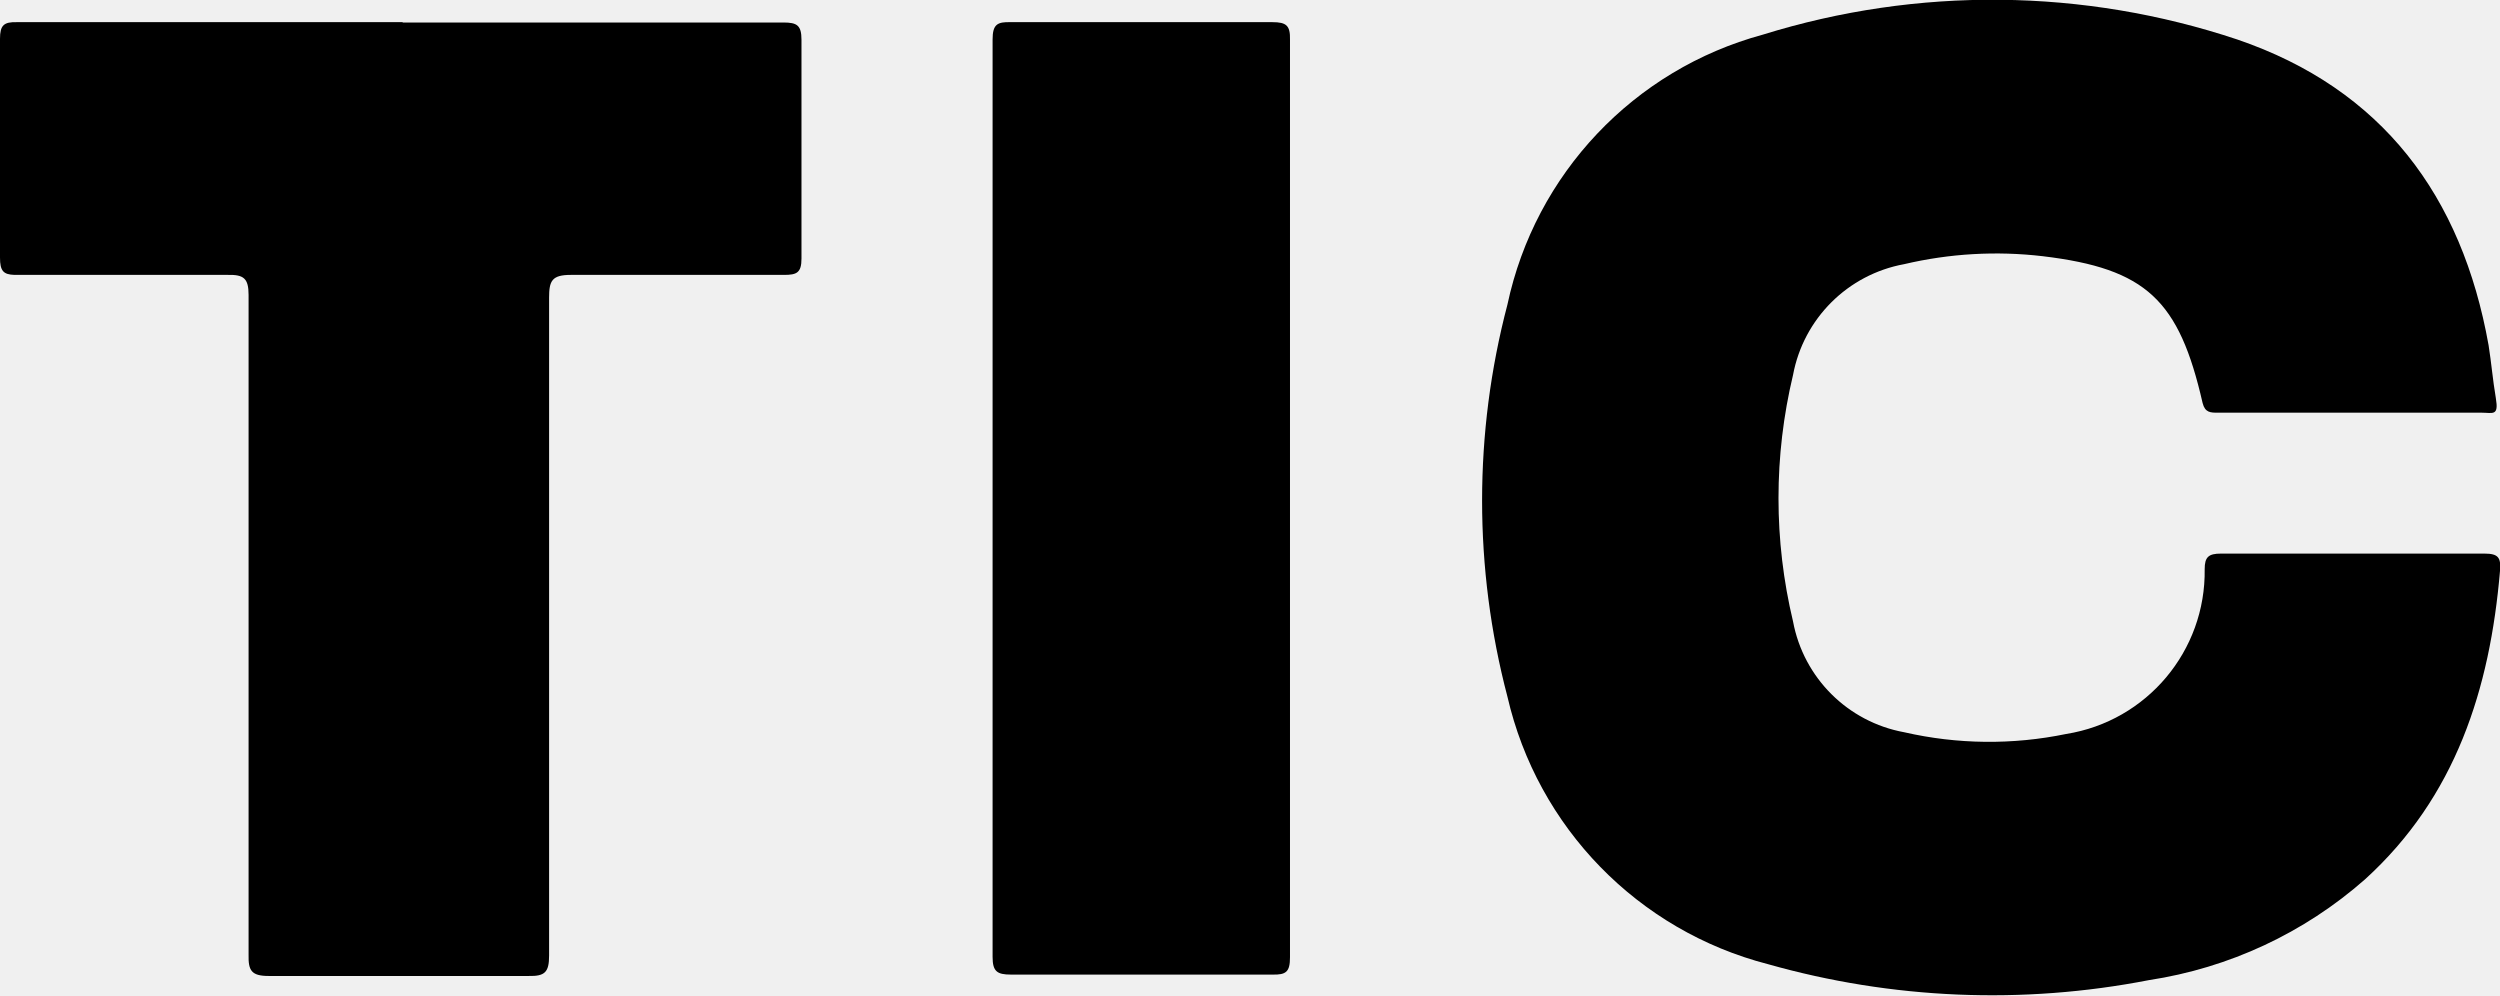
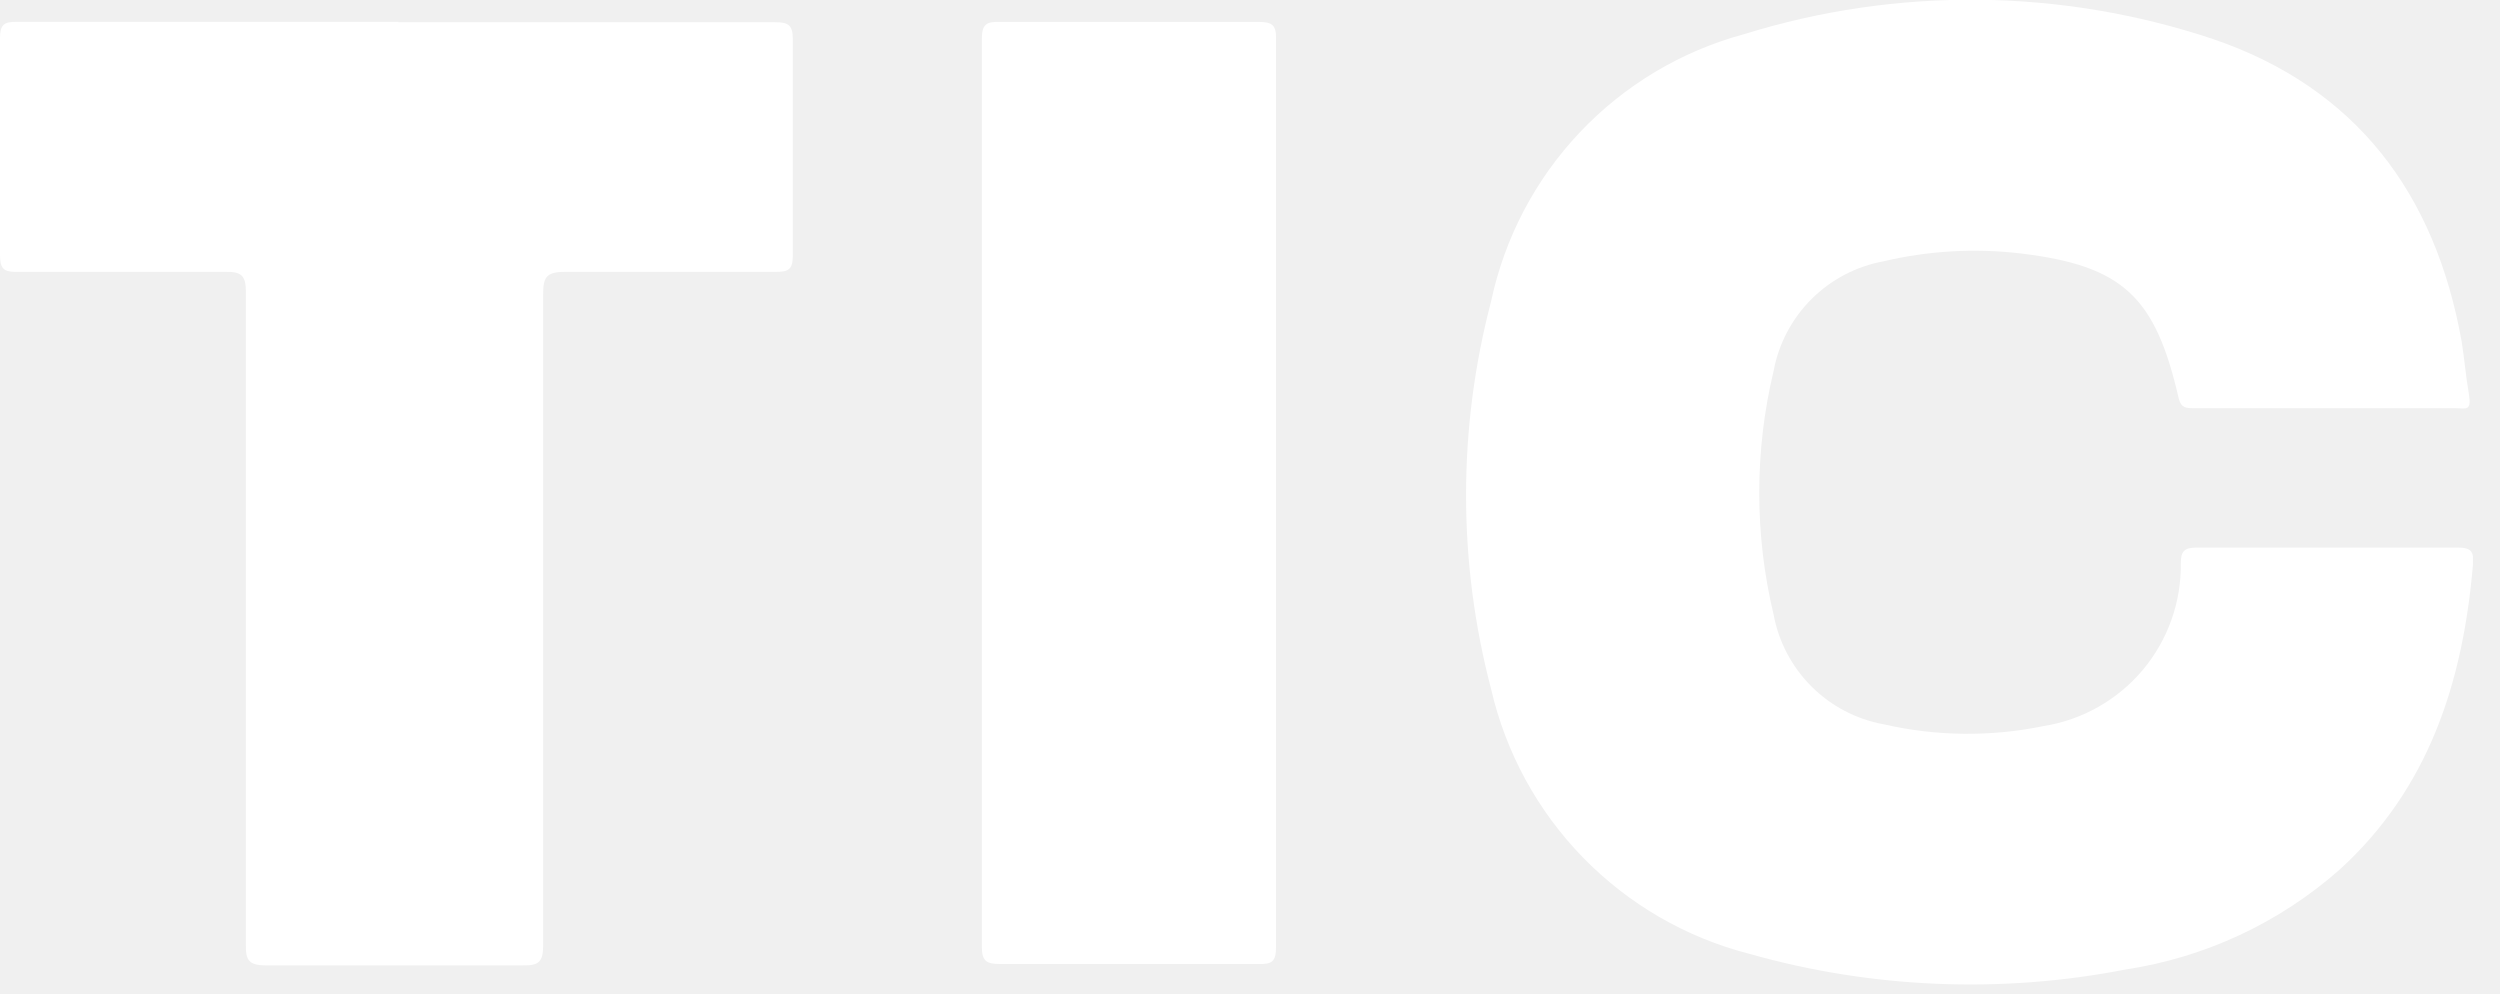
- <svg xmlns="http://www.w3.org/2000/svg" viewBox="0 0 72.21 28.75">
-   <g id="Layer_2" data-name="Layer 2">
-     <g id="Vrstva_1" data-name="Vrstva 1">
-       <path d="M67.89,11.92H64.06c-.21,0-.37,0-.44-.28C62.94,8.67,62,7.76,59,7.4a11.58,11.58,0,0,0-4,.23,4,4,0,0,0-3.21,3.2,15.3,15.3,0,0,0,0,7.12A4,4,0,0,0,55,21.15a11,11,0,0,0,4.68.05,4.75,4.75,0,0,0,4-4.76c0-.35.11-.45.47-.45,2.54,0,5.07,0,7.61,0,.41,0,.48.12.45.5-.29,3.41-1.28,6.53-3.9,8.91a12.22,12.22,0,0,1-6.24,2.91,23.73,23.73,0,0,1-11-.46,10.39,10.39,0,0,1-7.53-7.73,22.27,22.27,0,0,1,0-11.32A10.3,10.3,0,0,1,50.92,1a22.34,22.34,0,0,1,13.7.14c4.19,1.43,6.49,4.52,7.26,8.83.08.5.12,1,.21,1.53s-.09.42-.41.42c-1.26,0-2.53,0-3.79,0Z" />
-       <path d="M11.63.65h11c.39,0,.52.08.52.5,0,2.11,0,4.21,0,6.32,0,.41-.14.47-.5.47-2.05,0-4.11,0-6.16,0-.55,0-.63.17-.63.66,0,6.33,0,12.67,0,19,0,.48-.12.6-.59.59q-3.77,0-7.51,0c-.5,0-.59-.16-.58-.61,0-6.35,0-12.7,0-19.06,0-.48-.14-.59-.6-.58-2.05,0-4.11,0-6.16,0C.1,7.93,0,7.83,0,7.44,0,5.33,0,3.23,0,1.12,0,.73.11.63.49.64H11.63" />
-       <path d="M37.26,14.4q0,6.63,0,13.25c0,.42-.11.51-.51.5H29.2c-.4,0-.53-.09-.53-.51q0-13.25,0-26.5c0-.44.14-.51.52-.5,2.52,0,5,0,7.56,0,.41,0,.52.1.51.51q0,6.62,0,13.25" />
-     </g>
+ <svg xmlns="http://www.w3.org/2000/svg" width="73" height="29" viewBox="0 0 73 29" fill="none">
+   <g clip-path="url(#clip0_2647_2)">
+     <path d="M67.89 11.919H64.06C63.85 11.919 63.69 11.919 63.62 11.639C62.94 8.67 62 7.76 59 7.4C57.663 7.243 56.31 7.321 55 7.63C54.204 7.776 53.471 8.16 52.898 8.731C52.325 9.302 51.938 10.034 51.79 10.829C51.23 13.17 51.23 15.609 51.79 17.95C51.938 18.745 52.325 19.477 52.898 20.048C53.471 20.619 54.204 21.003 55 21.149C56.538 21.502 58.134 21.519 59.68 21.2C60.807 21.019 61.832 20.439 62.567 19.565C63.301 18.691 63.697 17.581 63.68 16.439C63.68 16.09 63.79 15.989 64.15 15.989C66.69 15.989 69.22 15.989 71.76 15.989C72.17 15.989 72.24 16.11 72.21 16.489C71.92 19.899 70.93 23.02 68.31 25.399C66.552 26.948 64.386 27.958 62.07 28.309C58.418 29.021 54.65 28.863 51.07 27.849C49.227 27.374 47.55 26.402 46.223 25.039C44.895 23.676 43.967 21.974 43.54 20.119C42.565 16.409 42.565 12.51 43.54 8.8C43.934 6.946 44.831 5.238 46.133 3.862C47.435 2.486 49.091 1.495 50.92 1C55.389 -0.39 60.181 -0.341 64.62 1.14C68.81 2.57 71.11 5.66 71.88 9.97C71.96 10.47 72 10.97 72.09 11.499C72.18 12.03 72 11.919 71.68 11.919C70.42 11.919 69.15 11.919 67.89 11.919Z" fill="white" />
+     <path d="M11.63 0.649H22.63C23.02 0.649 23.15 0.729 23.15 1.149C23.15 3.259 23.15 5.359 23.15 7.469C23.15 7.879 23.01 7.939 22.65 7.939C20.6 7.939 18.54 7.939 16.49 7.939C15.94 7.939 15.86 8.109 15.86 8.599C15.86 14.929 15.86 21.269 15.86 27.599C15.86 28.079 15.74 28.199 15.27 28.189C12.757 28.189 10.253 28.189 7.76 28.189C7.26 28.189 7.17 28.029 7.18 27.579C7.18 21.229 7.18 14.879 7.18 8.519C7.18 8.039 7.04 7.929 6.58 7.939C4.53 7.939 2.47 7.939 0.42 7.939C0.1 7.929 0 7.829 0 7.439C0 5.329 0 3.229 0 1.119C0 0.729 0.11 0.629 0.49 0.639H11.63" fill="white" />
+     <path d="M37.26 14.399C37.26 18.82 37.26 23.236 37.26 27.649C37.26 28.07 37.15 28.16 36.75 28.149H29.2C28.8 28.149 28.67 28.059 28.67 27.64C28.67 18.806 28.67 9.973 28.67 1.14C28.67 0.7 28.81 0.63 29.19 0.64C31.71 0.64 34.19 0.64 36.75 0.64C37.16 0.64 37.27 0.74 37.26 1.15C37.26 5.563 37.26 9.98 37.26 14.399Z" fill="white" />
  </g>
+   <defs>
+     <clipPath id="clip0_2647_2">
+       <rect width="72.21" height="28.75" fill="white" />
+     </clipPath>
+   </defs>
</svg>
